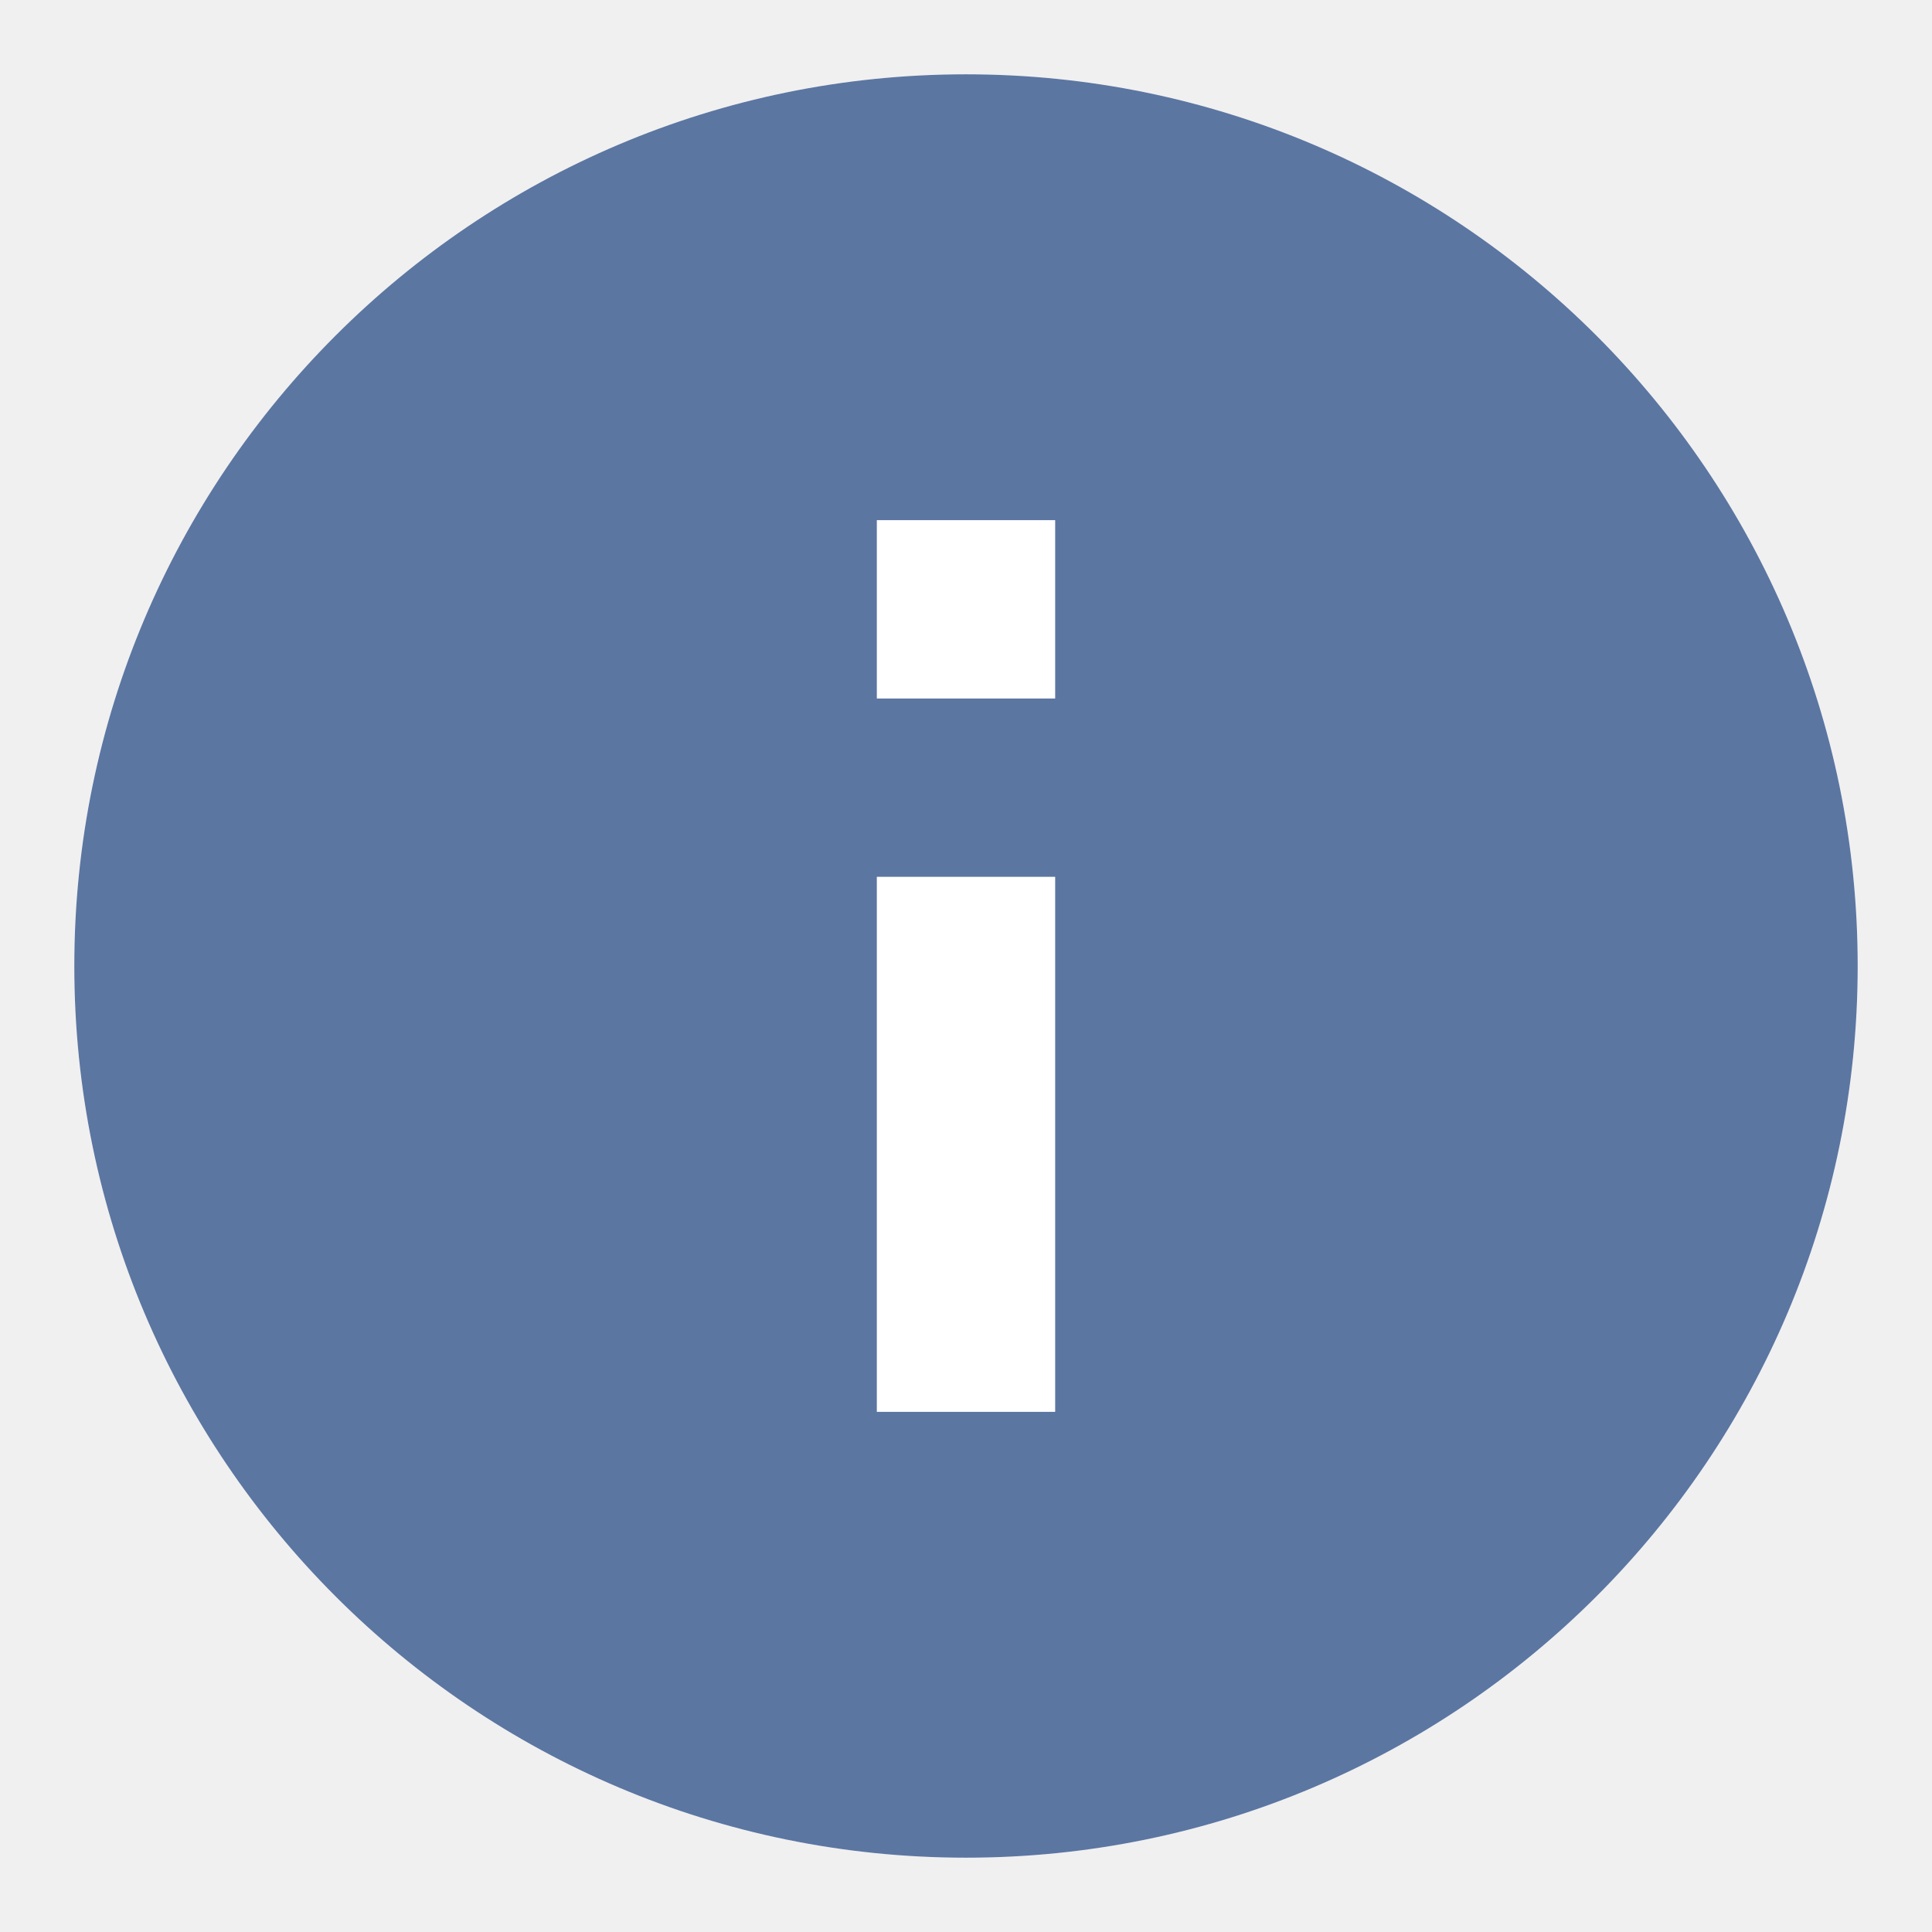
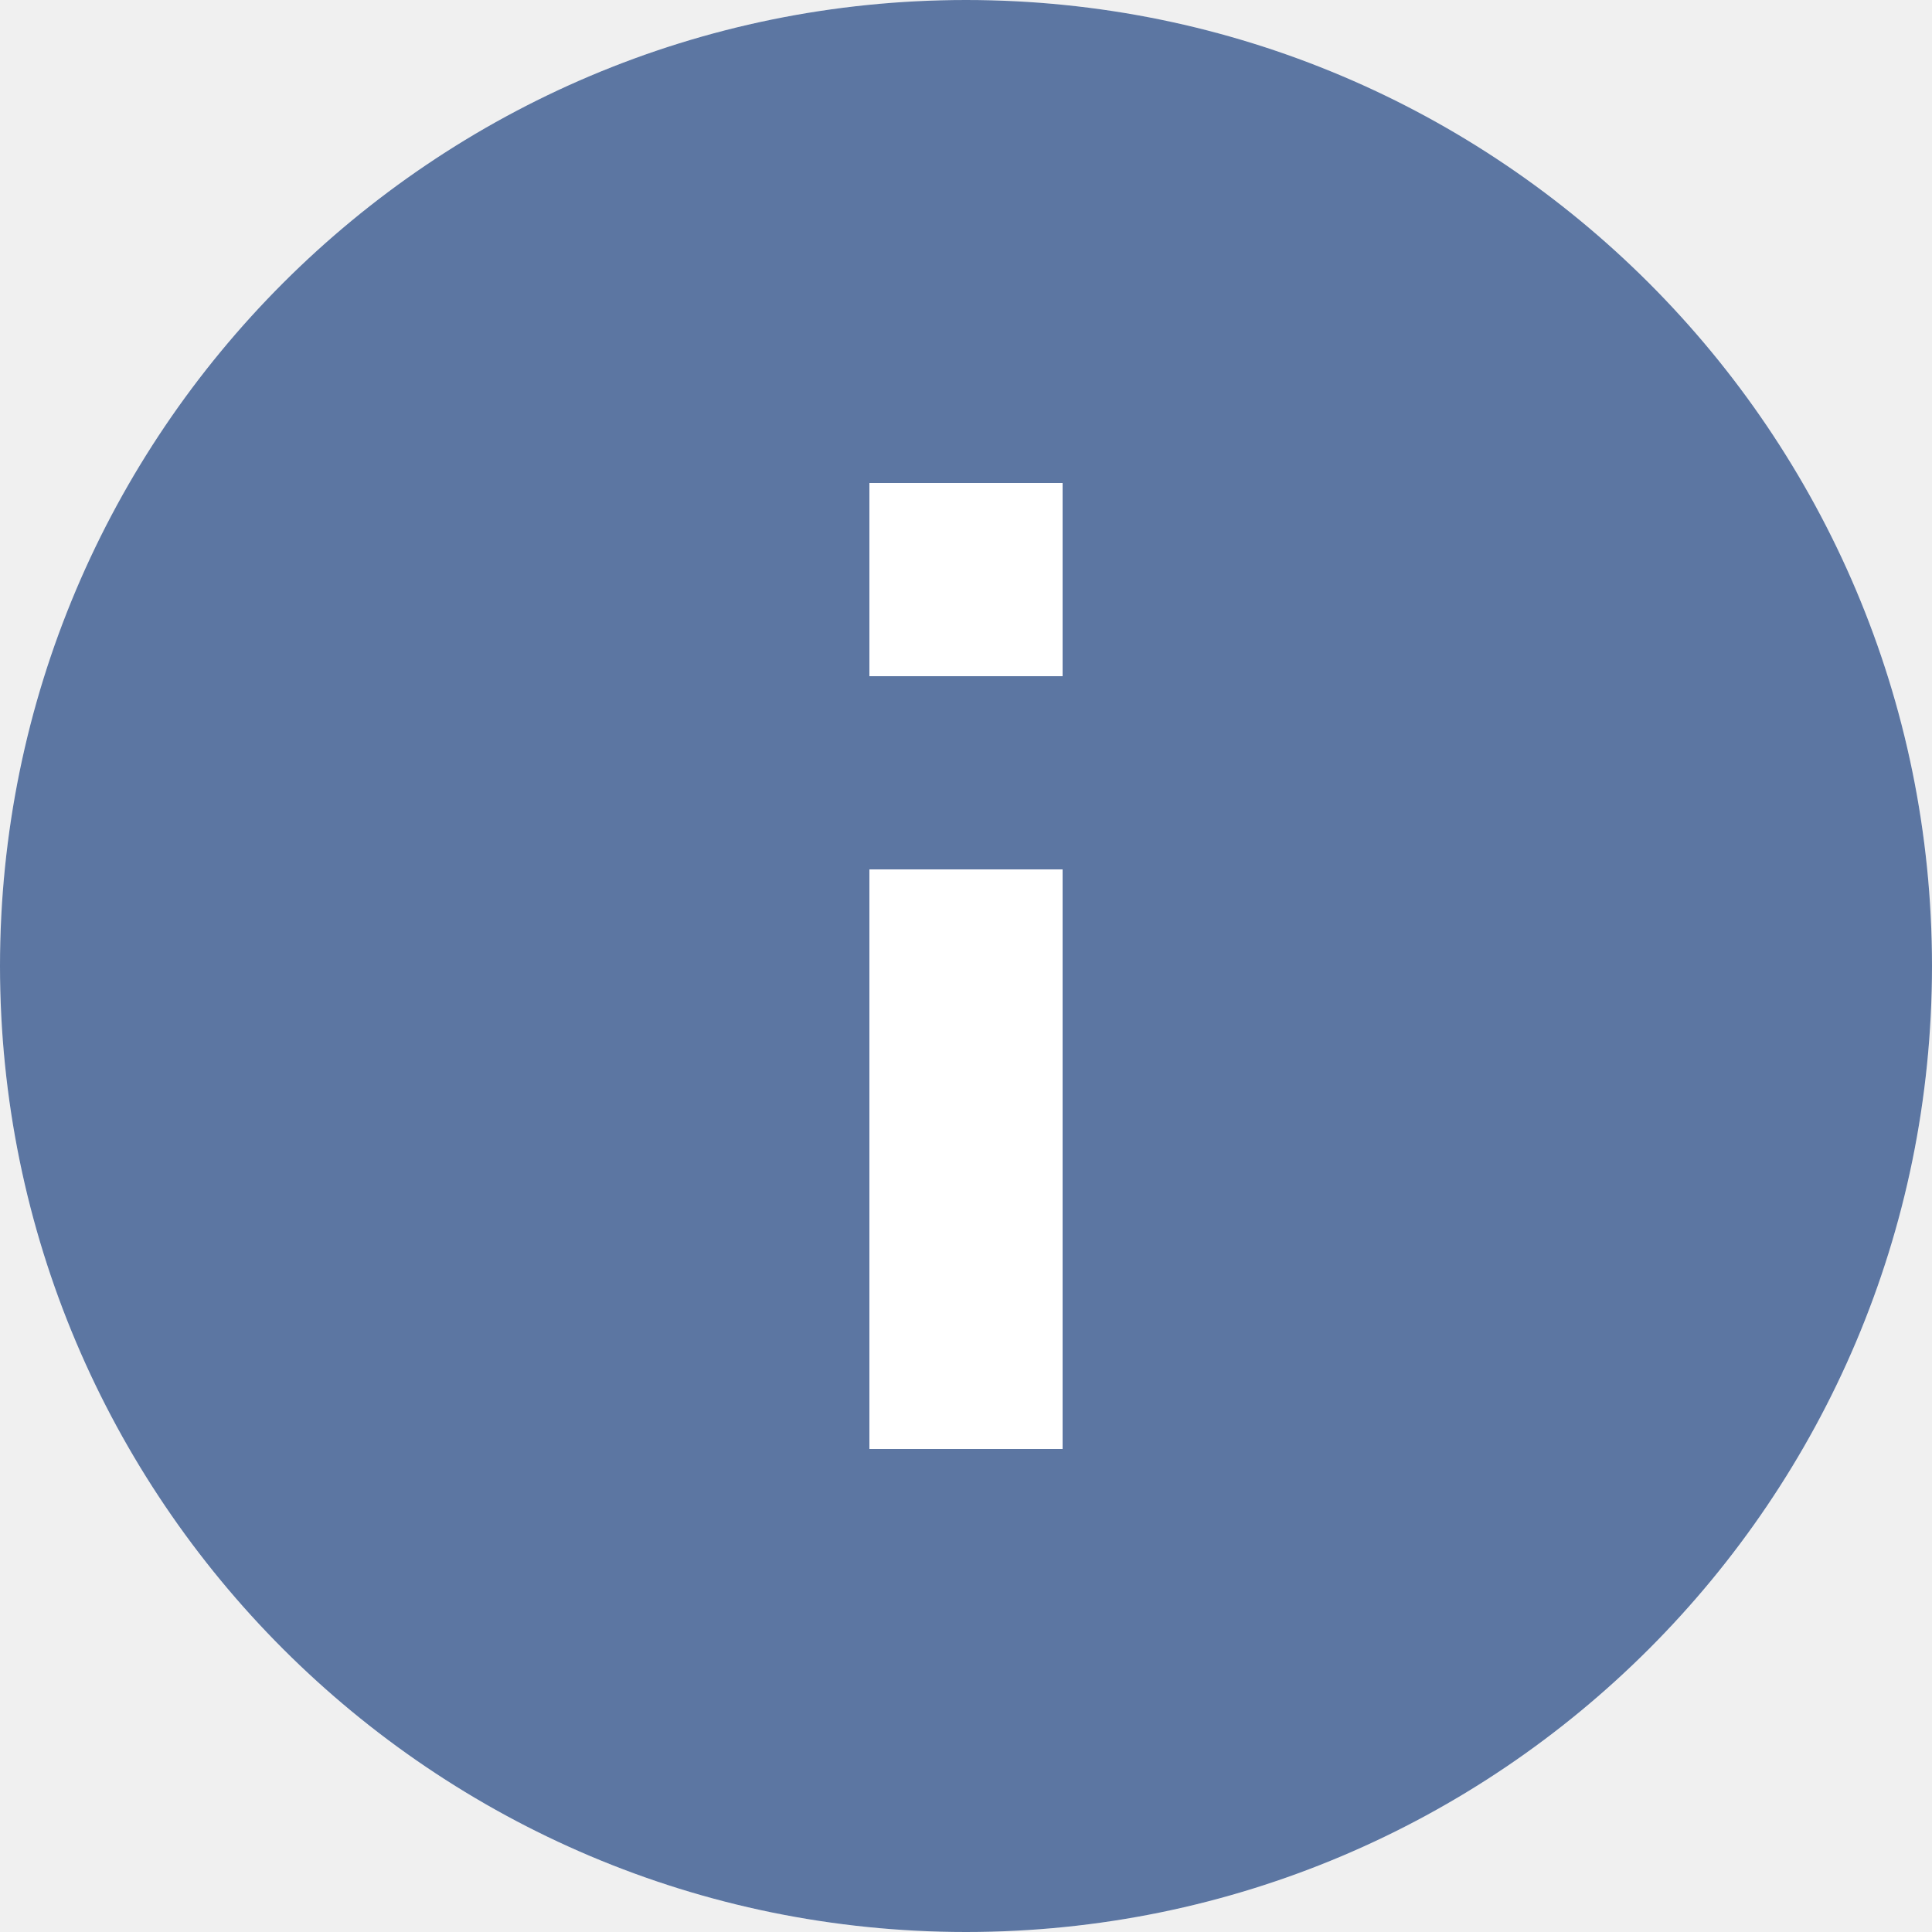
- <svg xmlns="http://www.w3.org/2000/svg" width="13" height="13" viewBox="-832.5 -3690.5 13 13">
-   <g fill="none">
-     <circle cx="-826" cy="-3684" r="6" fill="#fff" />
-     <path fill="#5c76a2" d="M-826-3690c-3.312 0-6 2.688-6 6s2.688 6 6 6 6-2.688 6-6-2.688-6-6-6Zm.6 9h-1.2v-3.6h1.2v3.6Zm0-4.8h-1.2v-1.2h1.2v1.2Z" />
+ <svg xmlns="http://www.w3.org/2000/svg" version="1.1" viewBox="-832 -3690 12 12" width="12" height="12">
+   <defs />
+   <g id="ICONES" stroke="none" fill="none" stroke-opacity="1" stroke-dasharray="none" fill-opacity="1">
+     <g id="ICONES_Calque_1">
+       <g id="Group_2095">
+         <g id="Graphic_2097">
+           <circle cx="-826" cy="-3684" r="6" fill="white" />
+         </g>
+         <g id="Graphic_2096">
+           <path d="M -826 -3690 C -829.312 -3690 -832 -3687.312 -832 -3684 C -832 -3680.688 -829.312 -3678 -826 -3678 C -822.688 -3678 -820 -3680.688 -820 -3684 C -820 -3687.312 -822.688 -3690 -826 -3690 Z M -825.4 -3681 L -826.6 -3681 L -826.6 -3684.6 L -825.4 -3684.6 L -825.4 -3681 Z M -825.4 -3685.8 L -826.6 -3685.8 L -826.6 -3687 L -825.4 -3687 L -825.4 -3685.8 Z" fill="#5c76a2" />
+         </g>
+       </g>
+     </g>
  </g>
</svg>
